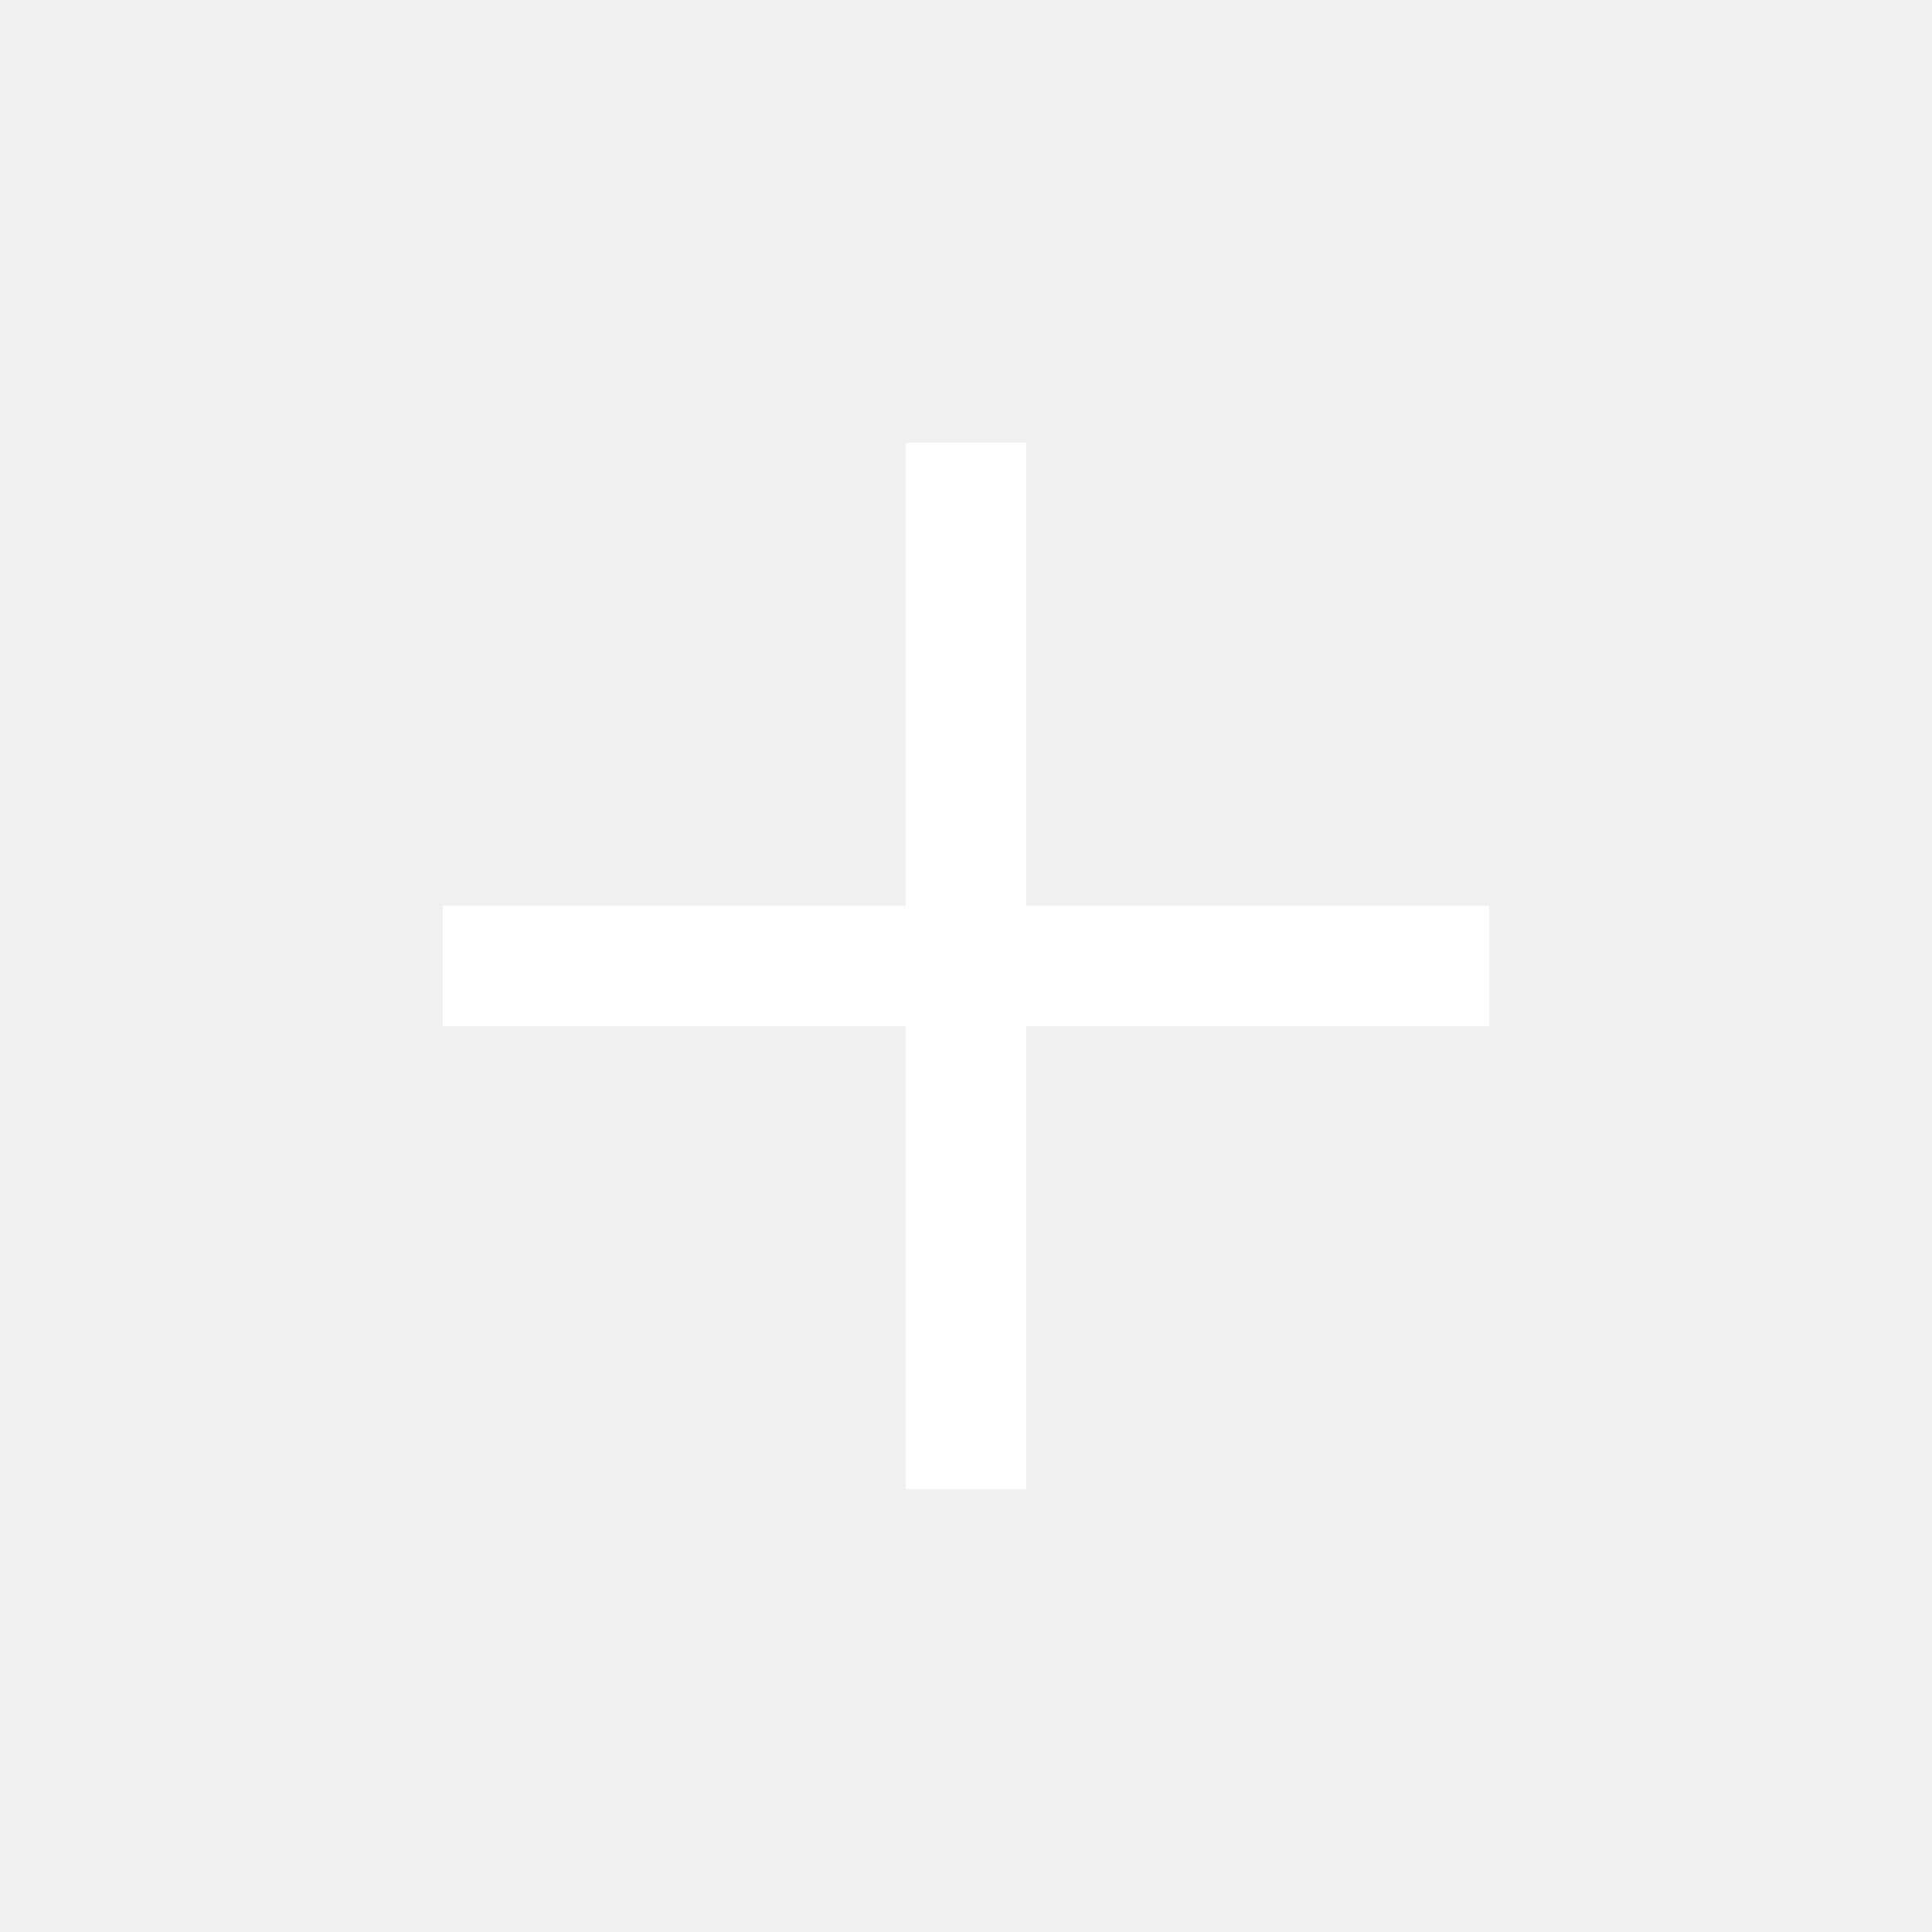
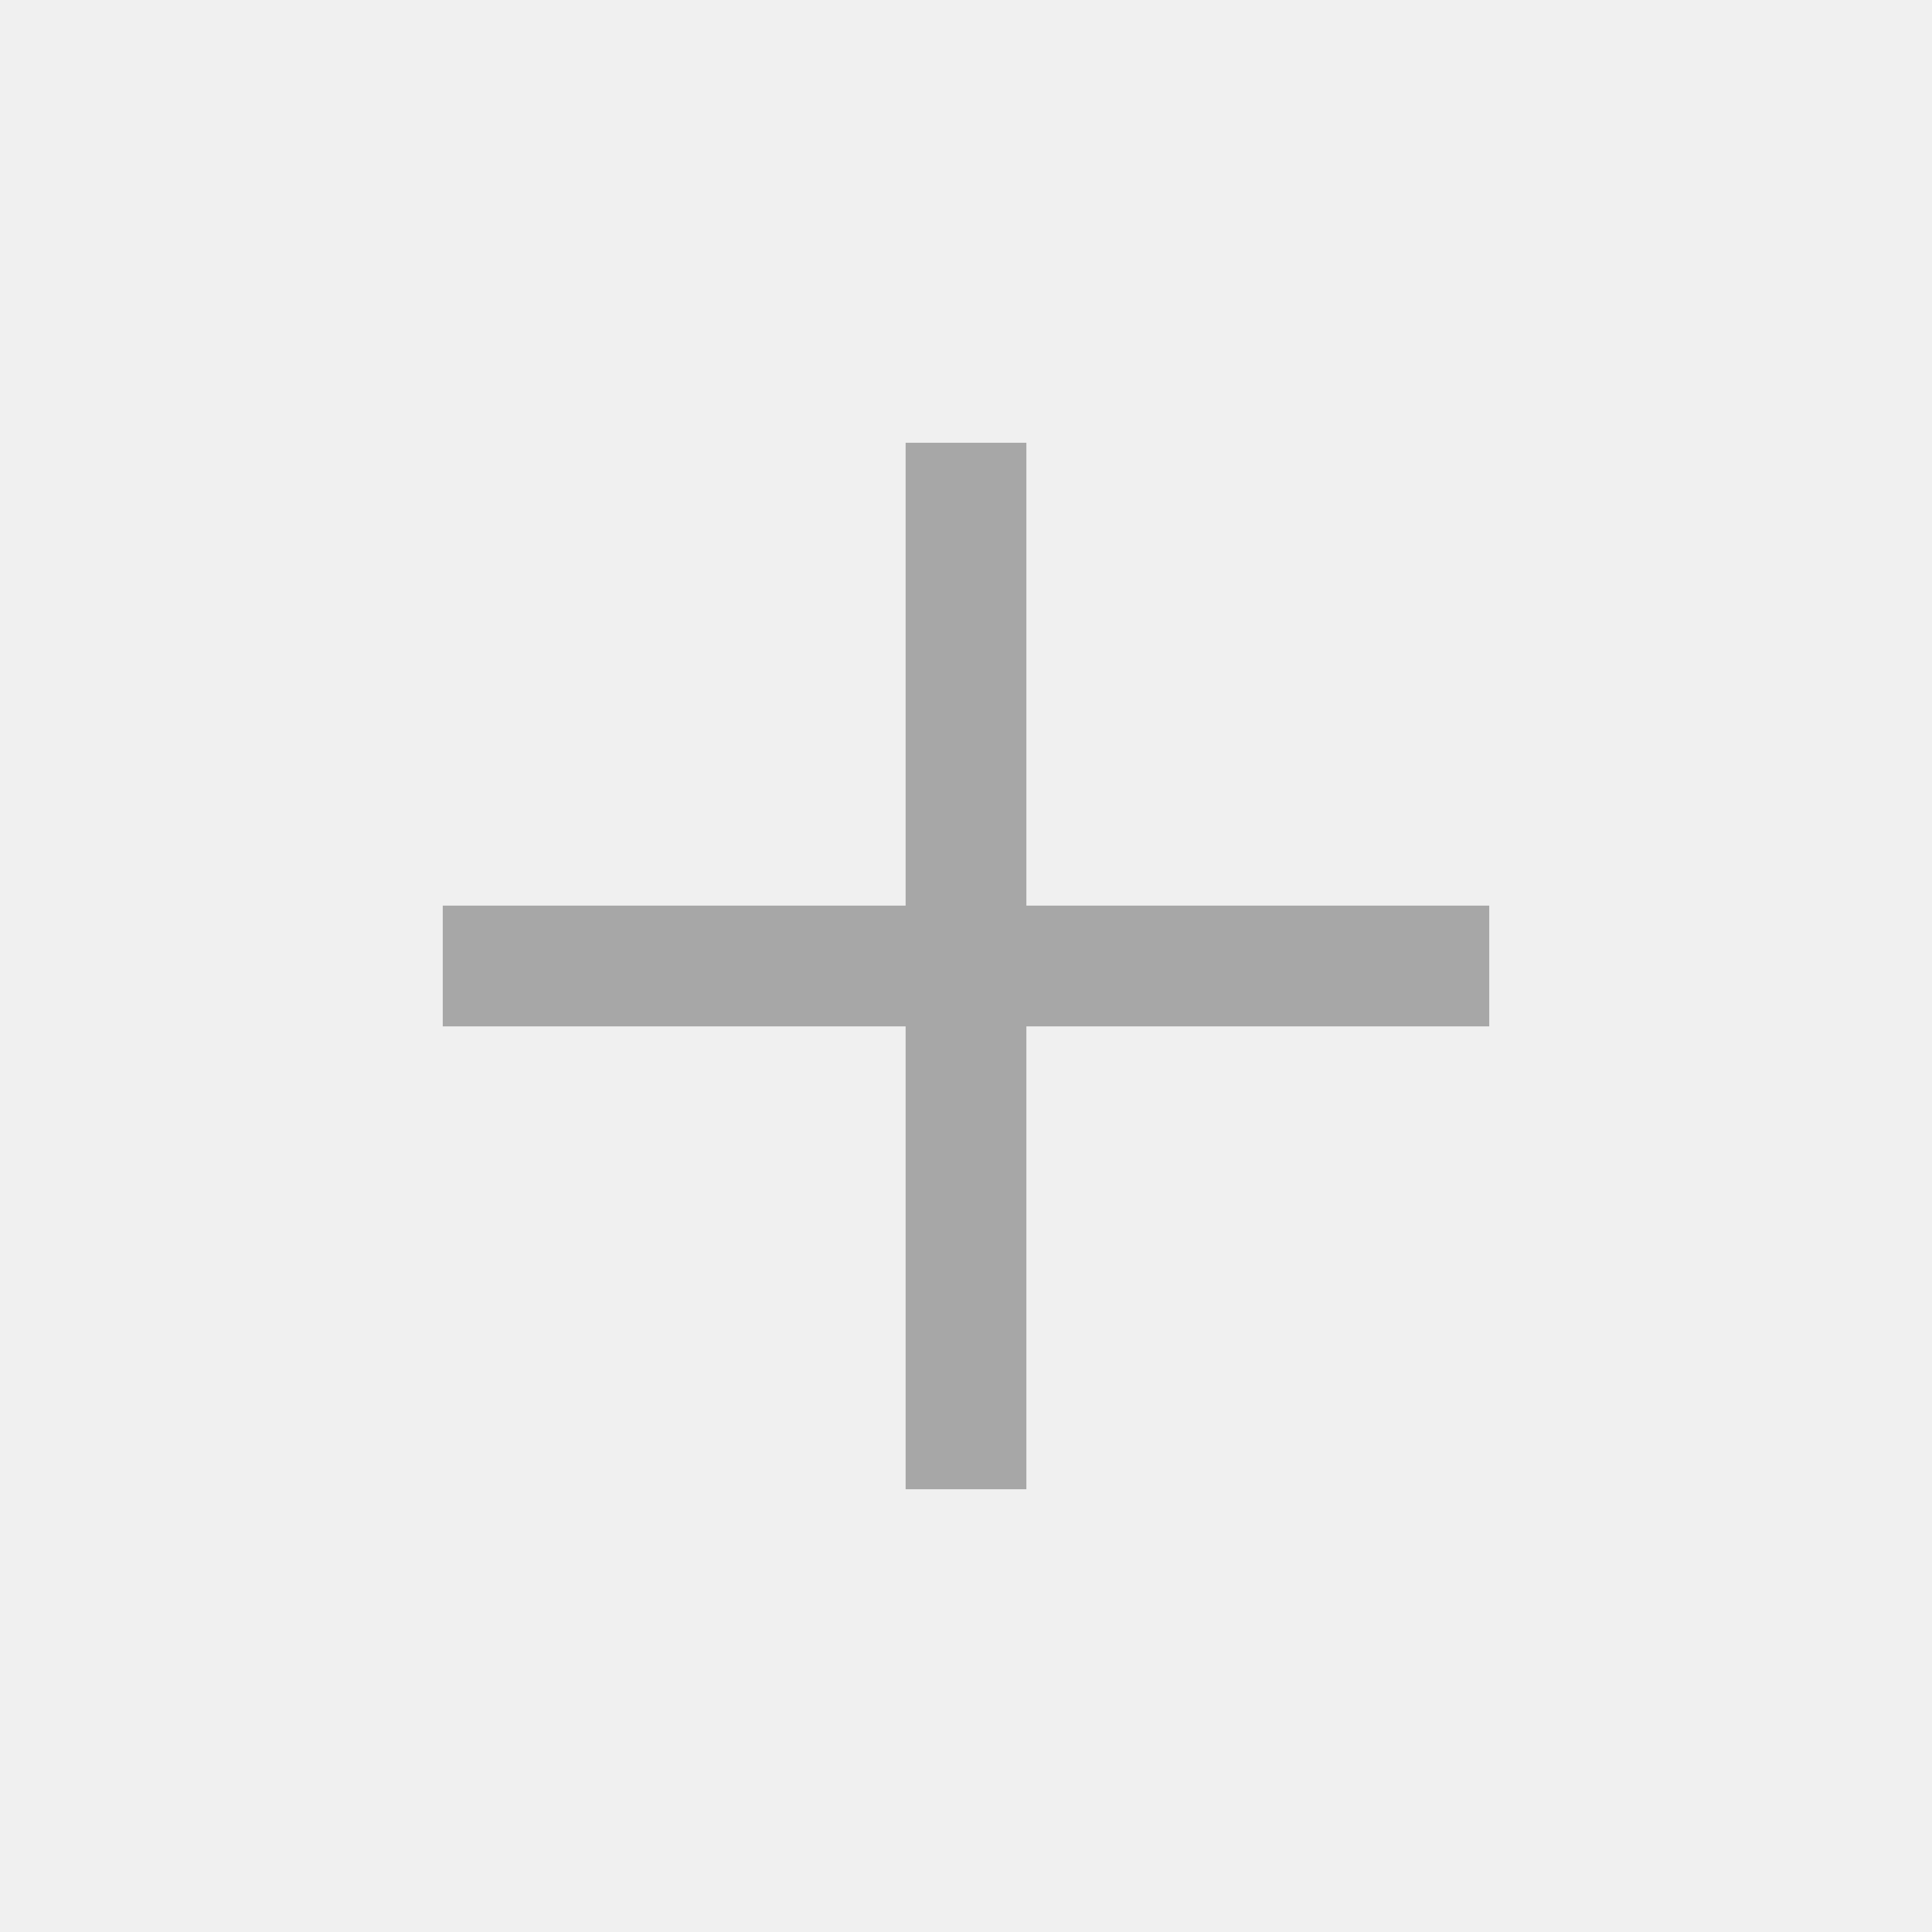
<svg xmlns="http://www.w3.org/2000/svg" height="24" viewBox="0 -960 960 960" width="24">
-   <path fill="#ffffff" d="M450.001-450.001h-230v-59.998h230v-230h59.998v230h230v59.998h-230v230h-59.998v-230Z" />
+   <path fill="#A7A7A7" d="M450.001-450.001h-230v-59.998h230v-230h59.998v230h230v59.998h-230v230h-59.998v-230Z" />
</svg>
